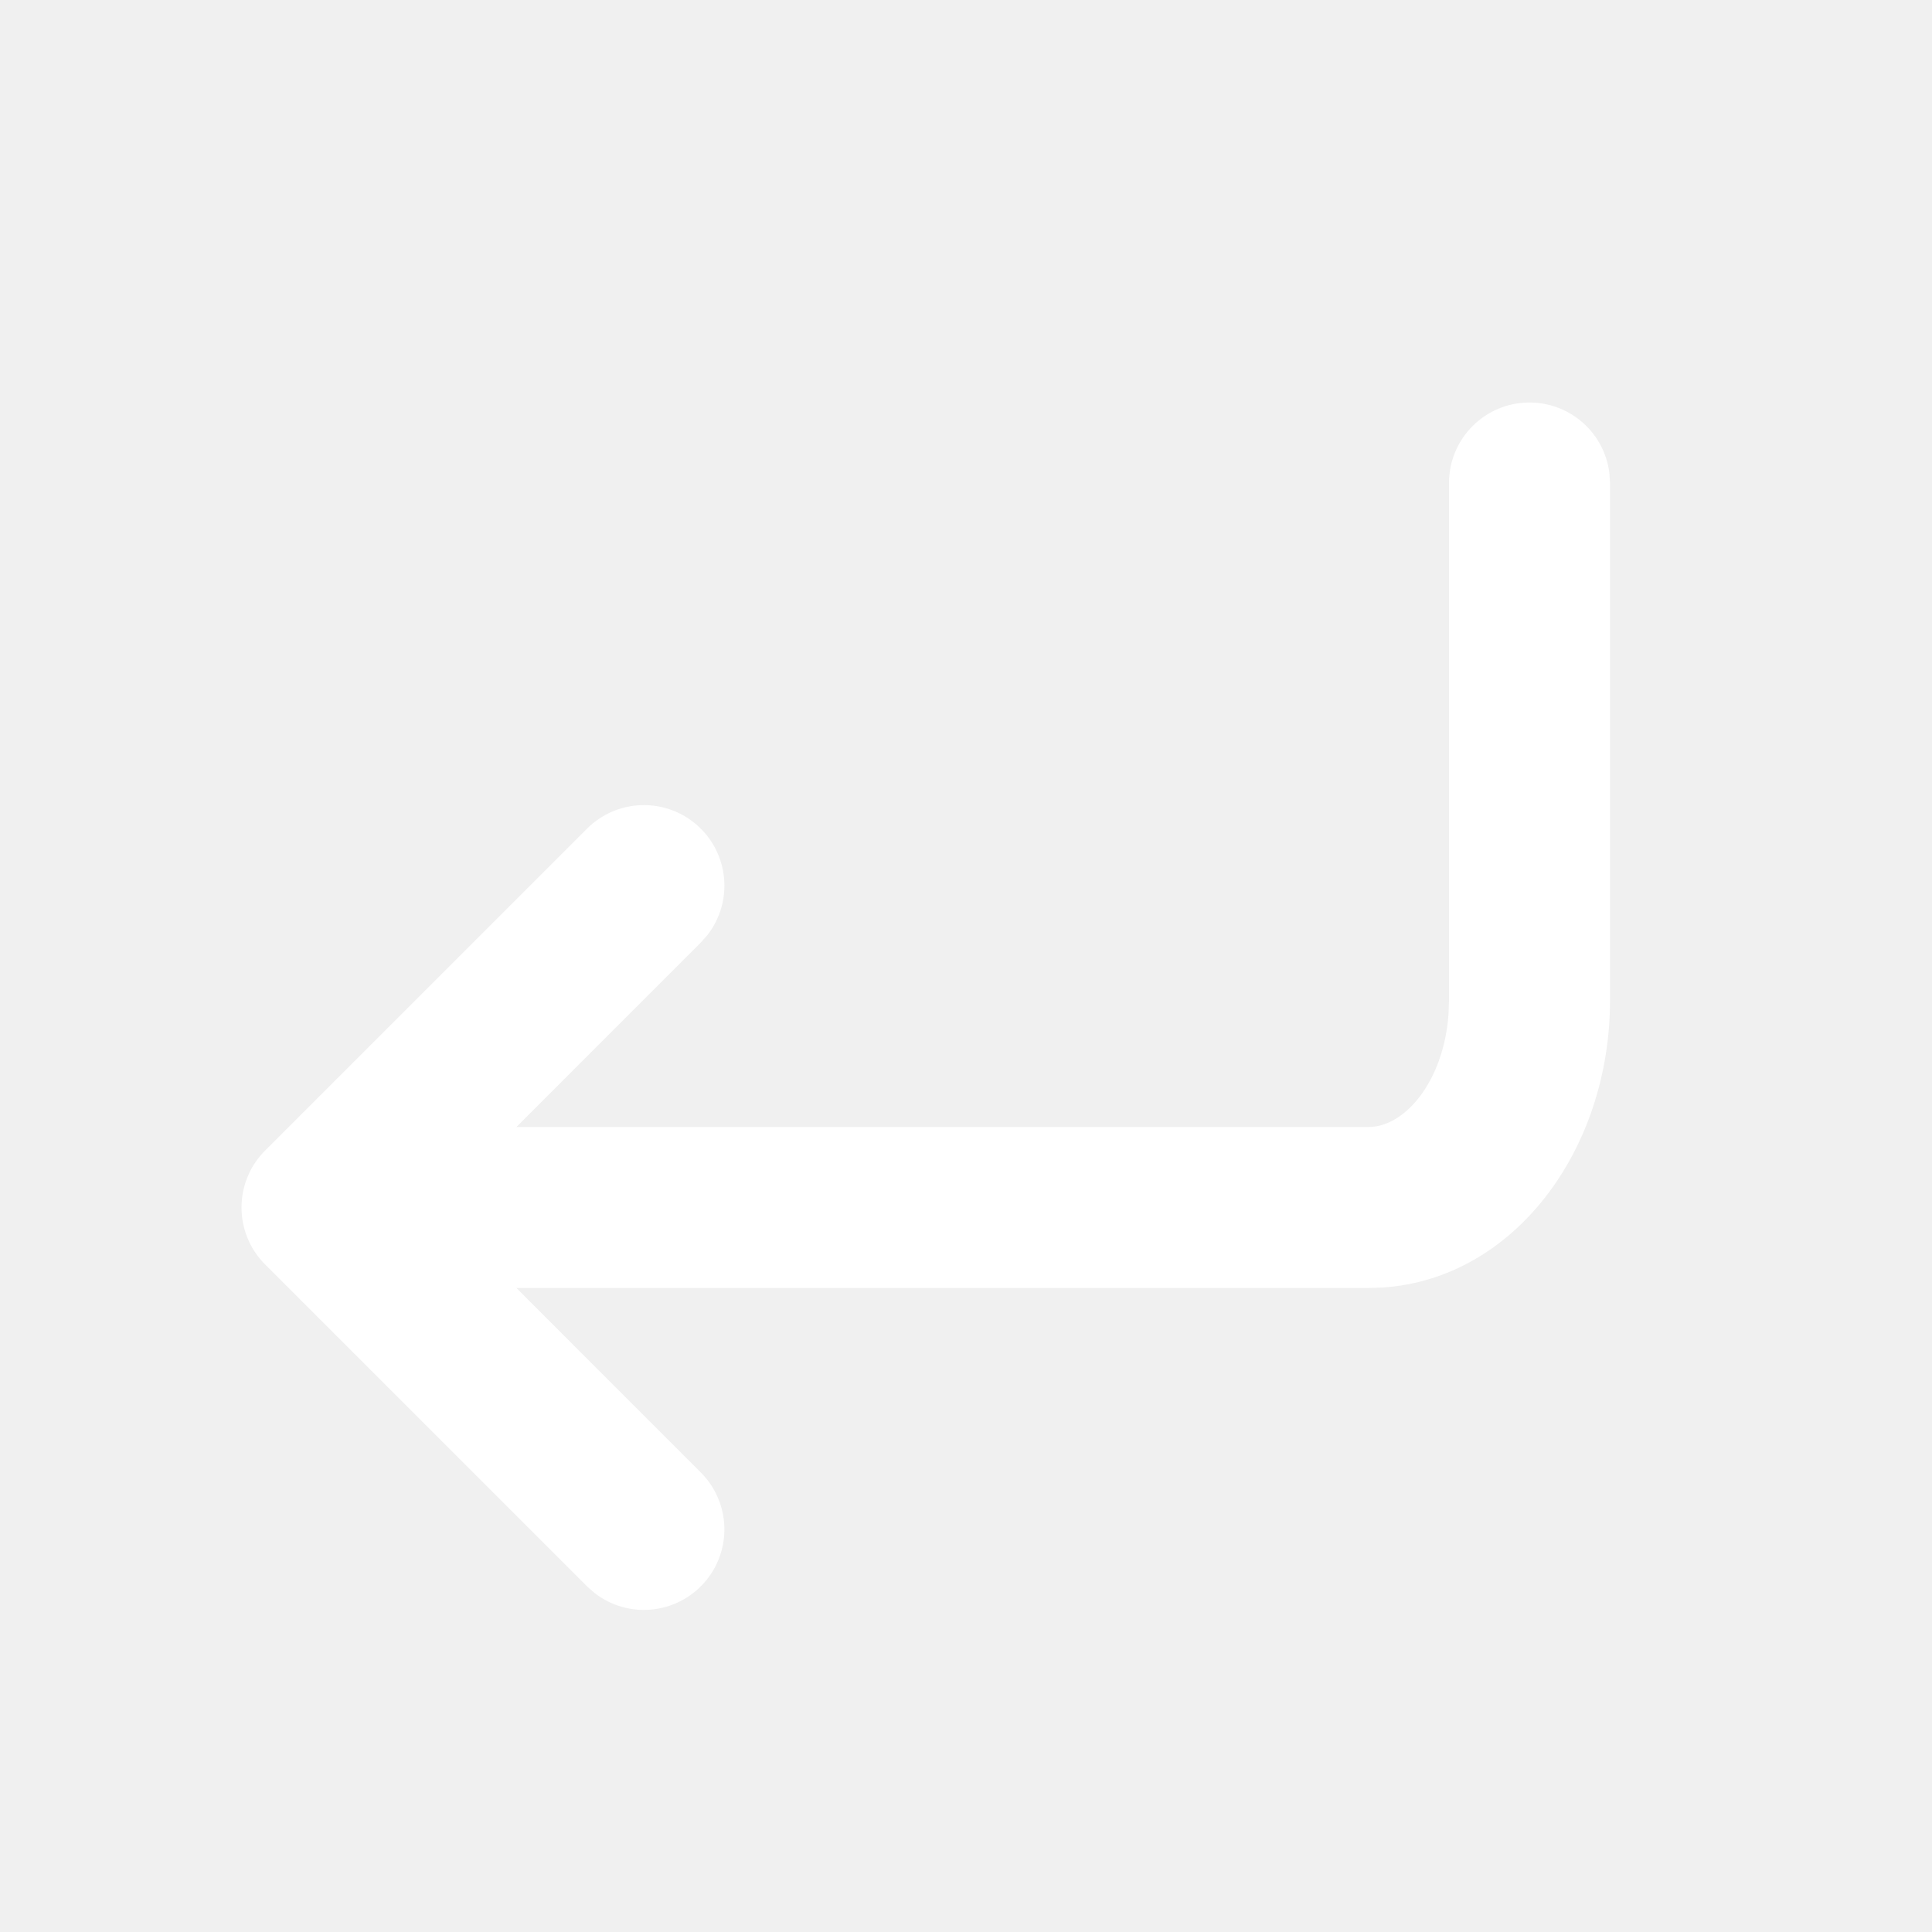
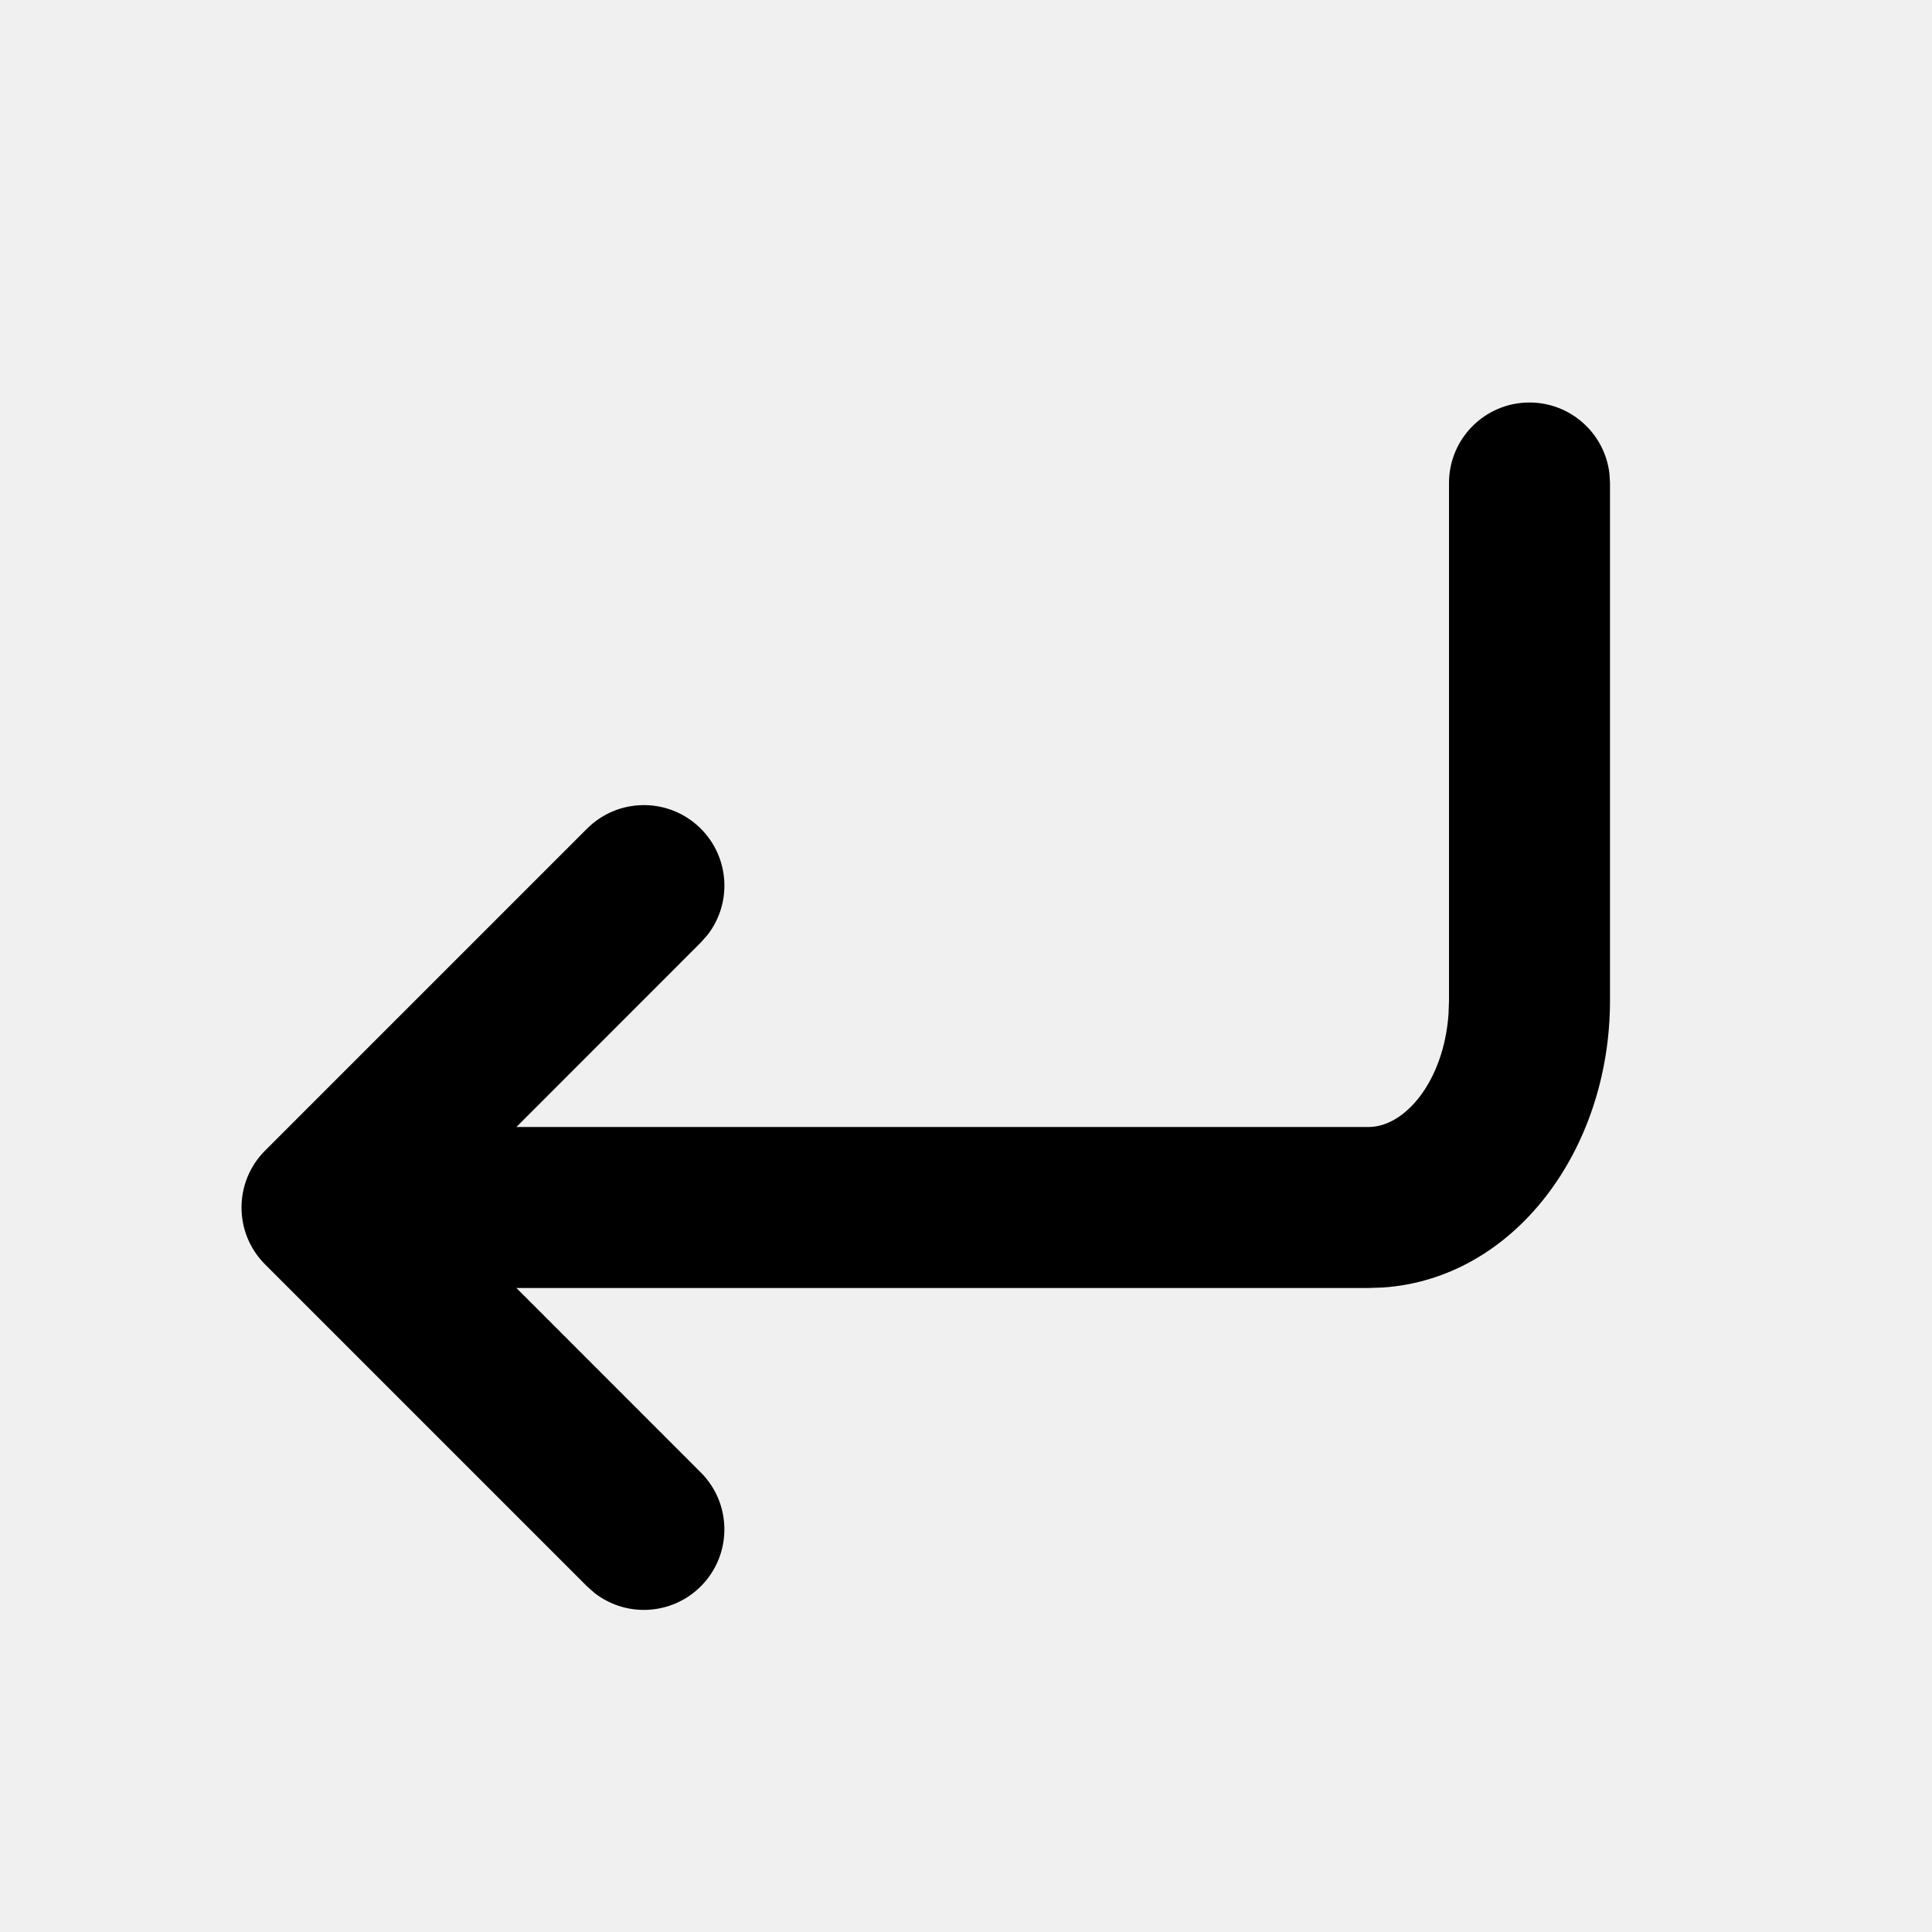
- <svg xmlns="http://www.w3.org/2000/svg" t="1740388215194" class="icon" viewBox="0 0 1024 1024" version="1.1" p-id="2583" width="200" height="200">
-   <path d="M810.667 213.333a42.667 42.667 0 0 1 42.368 37.675L853.333 256v274.304c0 79.275-50.944 147.499-120.491 152.107L725.333 682.667H273.707l97.792 97.835a42.667 42.667 0 0 1-56.32 63.872l-4.011-3.541-170.667-170.667a42.667 42.667 0 0 1 0-60.331l170.667-170.667a42.667 42.667 0 0 1 63.872 56.32l-3.541 4.011L273.707 597.333H725.333c19.584 0 39.936-24.619 42.411-59.861l0.256-7.168V256a42.667 42.667 0 0 1 42.667-42.667z" fill="#ffffff" p-id="2584" />
+ <svg xmlns="http://www.w3.org/2000/svg" class="icon" viewBox="0 0 1024 1024" width="200" height="200">
+   <path d="M810.667 213.333a42.667 42.667 0 0 1 42.368 37.675l.298 4.992v274.304c0 79.275-50.944 147.499-120.49 152.107l-7.51.256H273.707l97.792 97.834a42.667 42.667 0 0 1-56.32 63.872l-4.011-3.541-170.667-170.667a42.667 42.667 0 0 1 0-60.33l170.667-170.667a42.667 42.667 0 0 1 63.872 56.32l-3.541 4.01-97.792 97.835h451.626c19.584 0 39.936-24.618 42.411-59.861l.256-7.168V256a42.667 42.667 0 0 1 42.667-42.667z" />
</svg>
